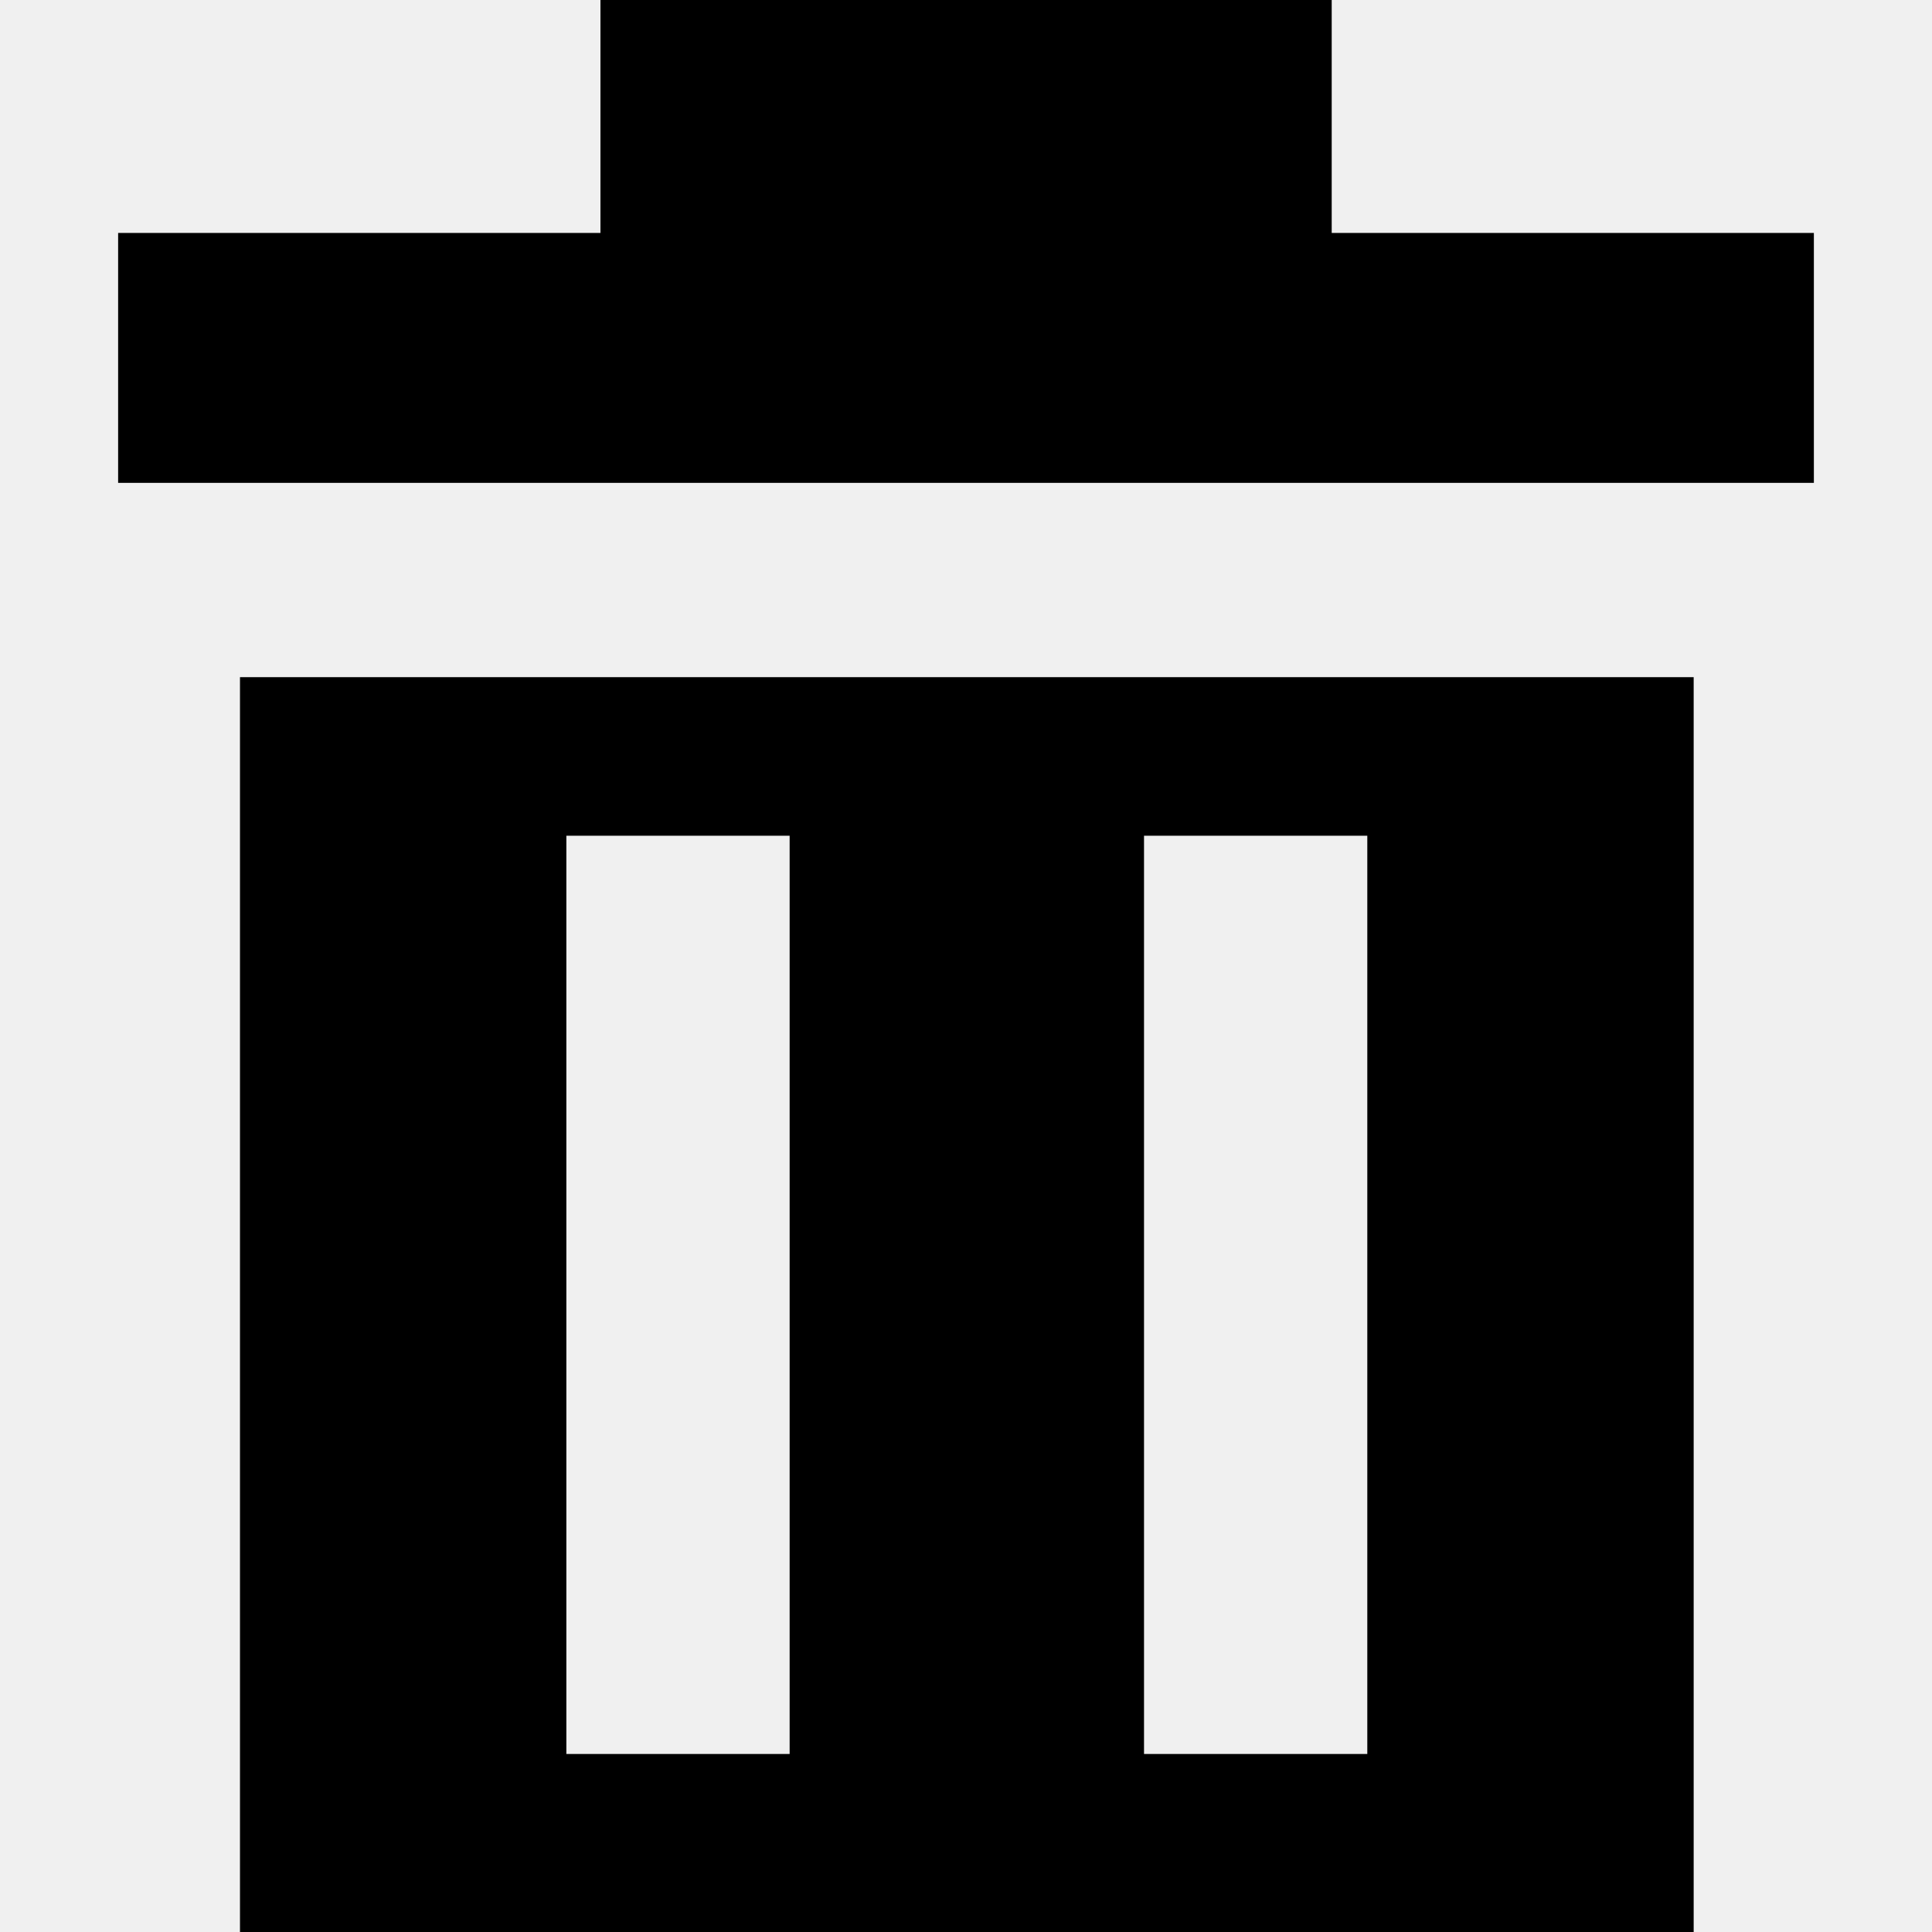
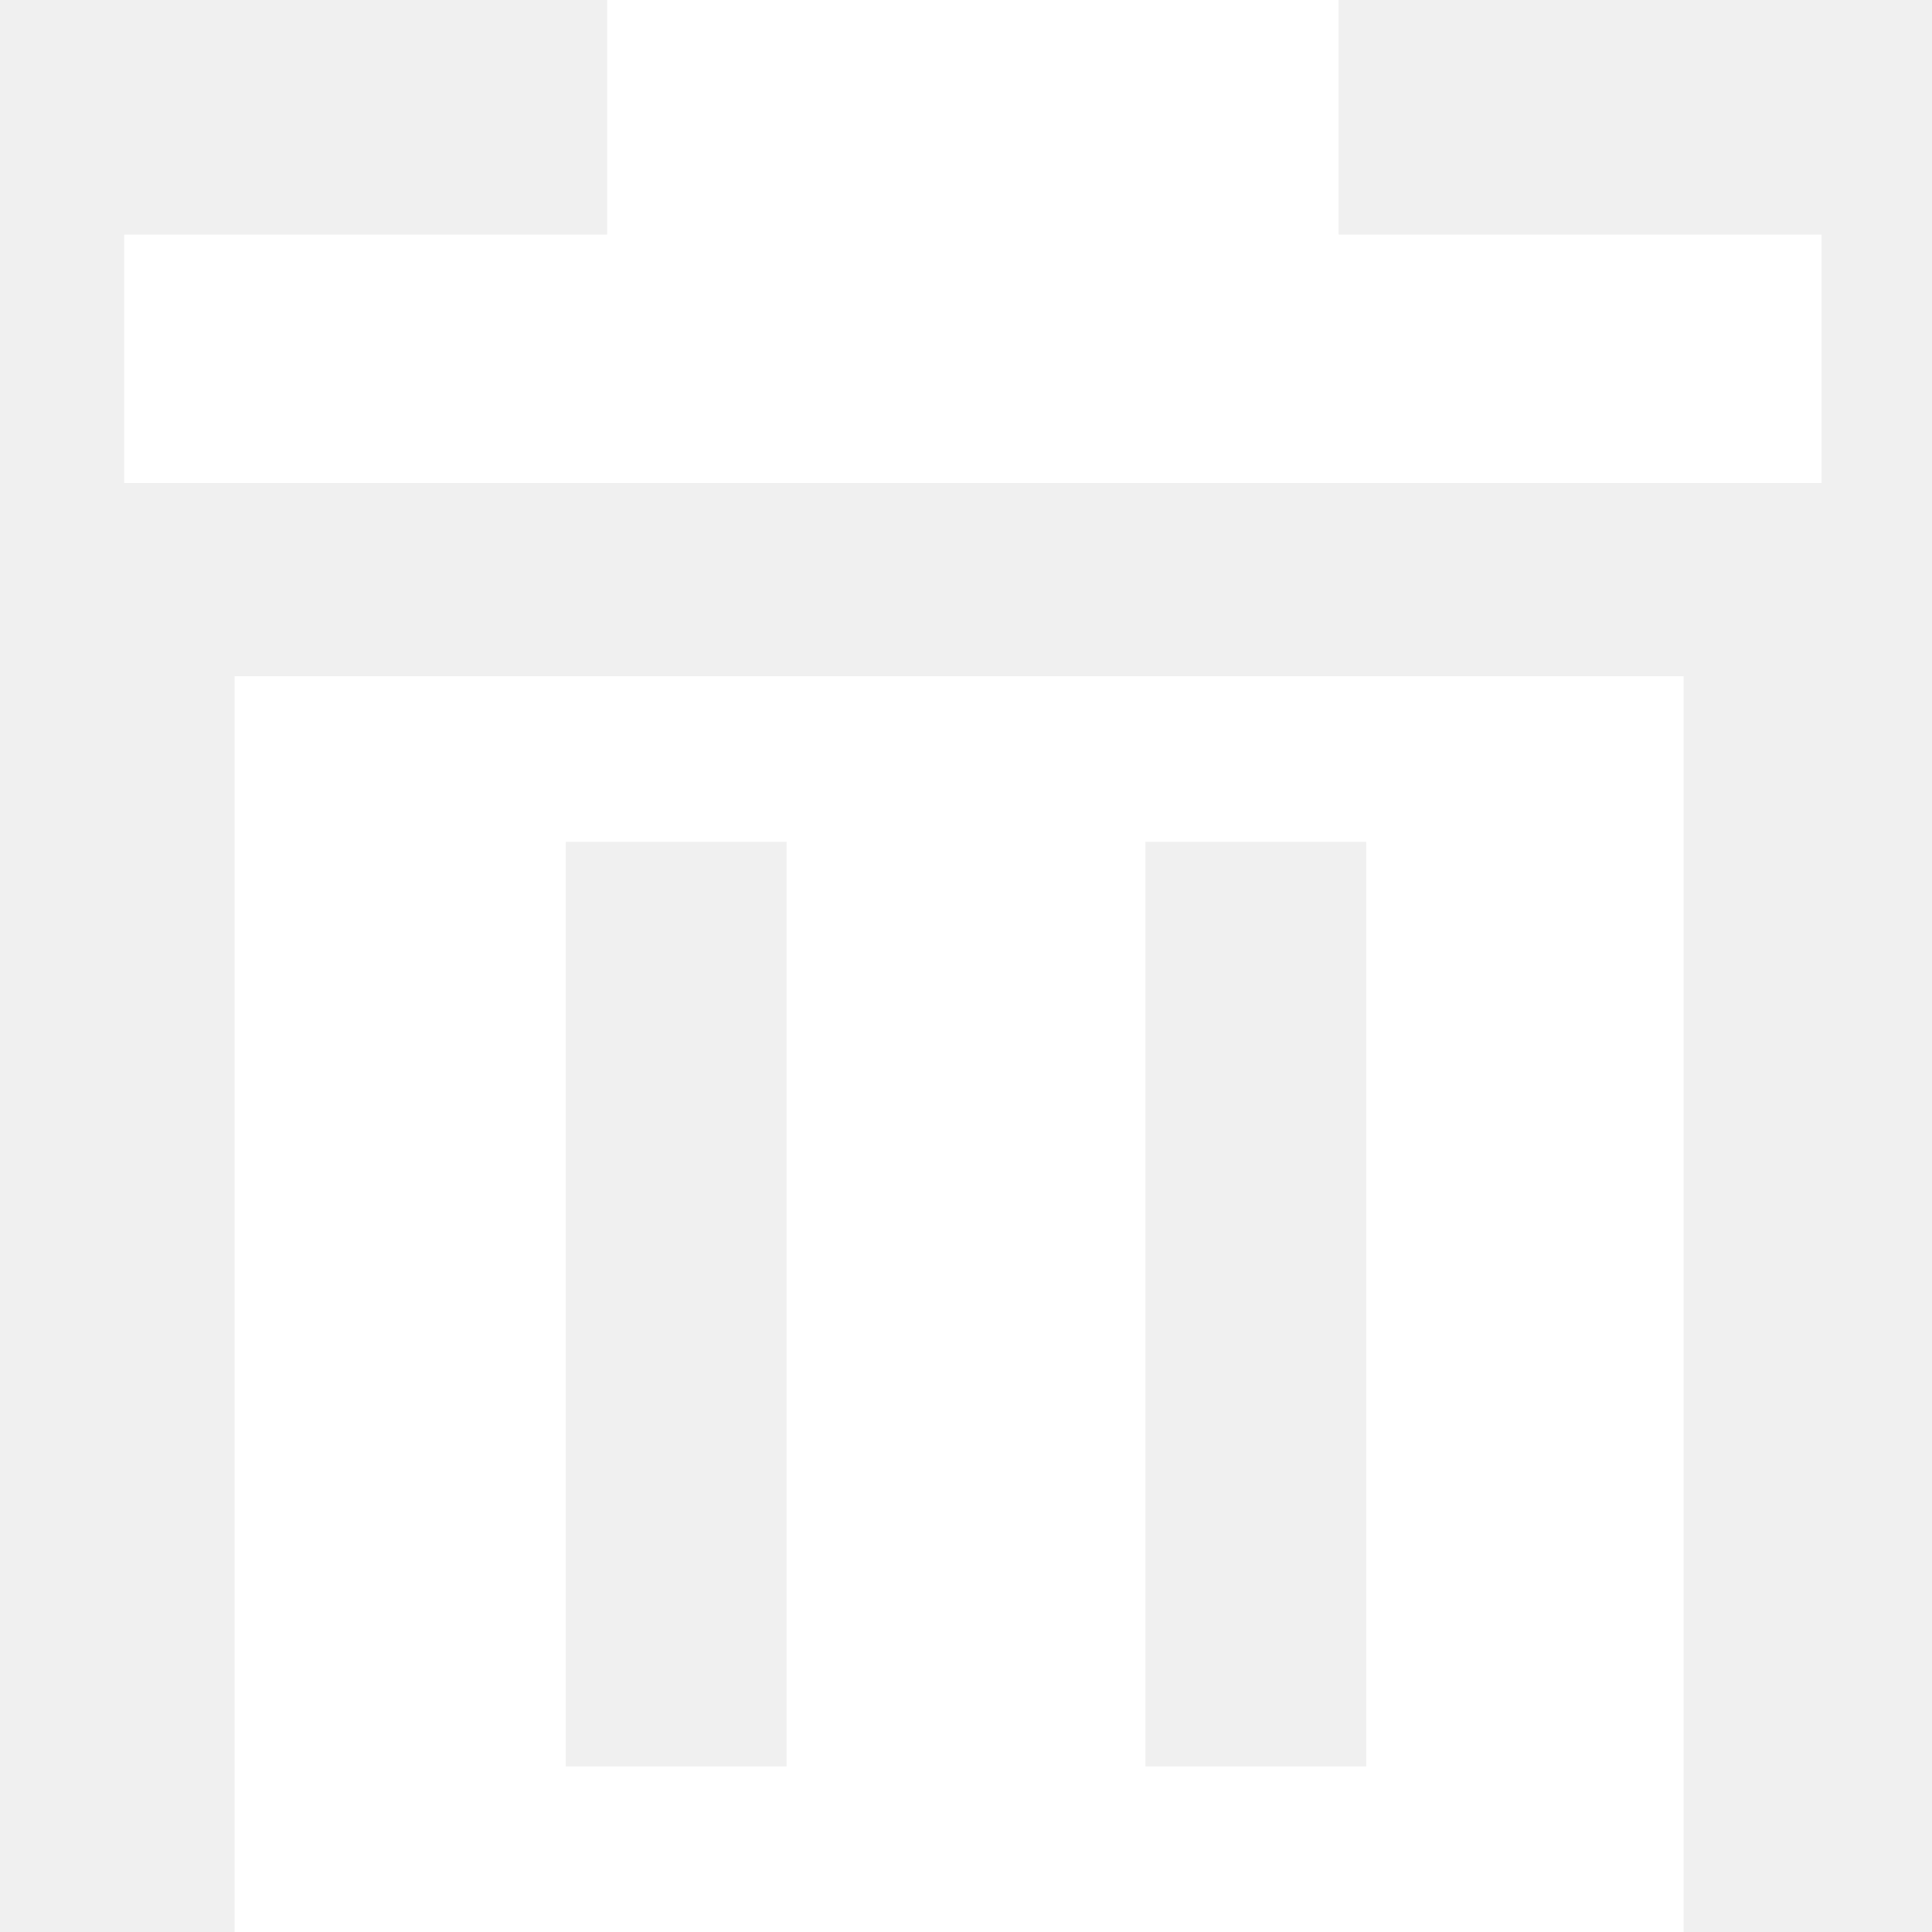
<svg xmlns="http://www.w3.org/2000/svg" version="1.1" id="delete" x="0px" y="0px" viewBox="0 0 14 14" style="enable-background:new 0 0 14 14;" xml:space="preserve">
-   <path d="M8.29,6.056V12.71h1.618V6.056H8.29z M4.104,6.056V12.71h1.618V6.056H4.104z   M1.739,4.907h10.534V14H1.739V4.907z M4.351,0h5.299v1.688h3.494v1.811H0.856V1.688h3.495  V0L4.351,0z" />
+   <style type="text/css">
+ 	.color{fill:#FFFFFF;}
+ </style>
+   <path class="color" d="M8.3,6.1v6.7h1.6V6.1H8.3z M4.1,6.1v6.7h1.6V6.1H4.1z M1.7,4.9h10.5V14H1.7V4.9z M4.4,0h5.3v1.7h3.5v1.8H0.9  V1.7h3.5V0L4.4,0z" />
</svg>
